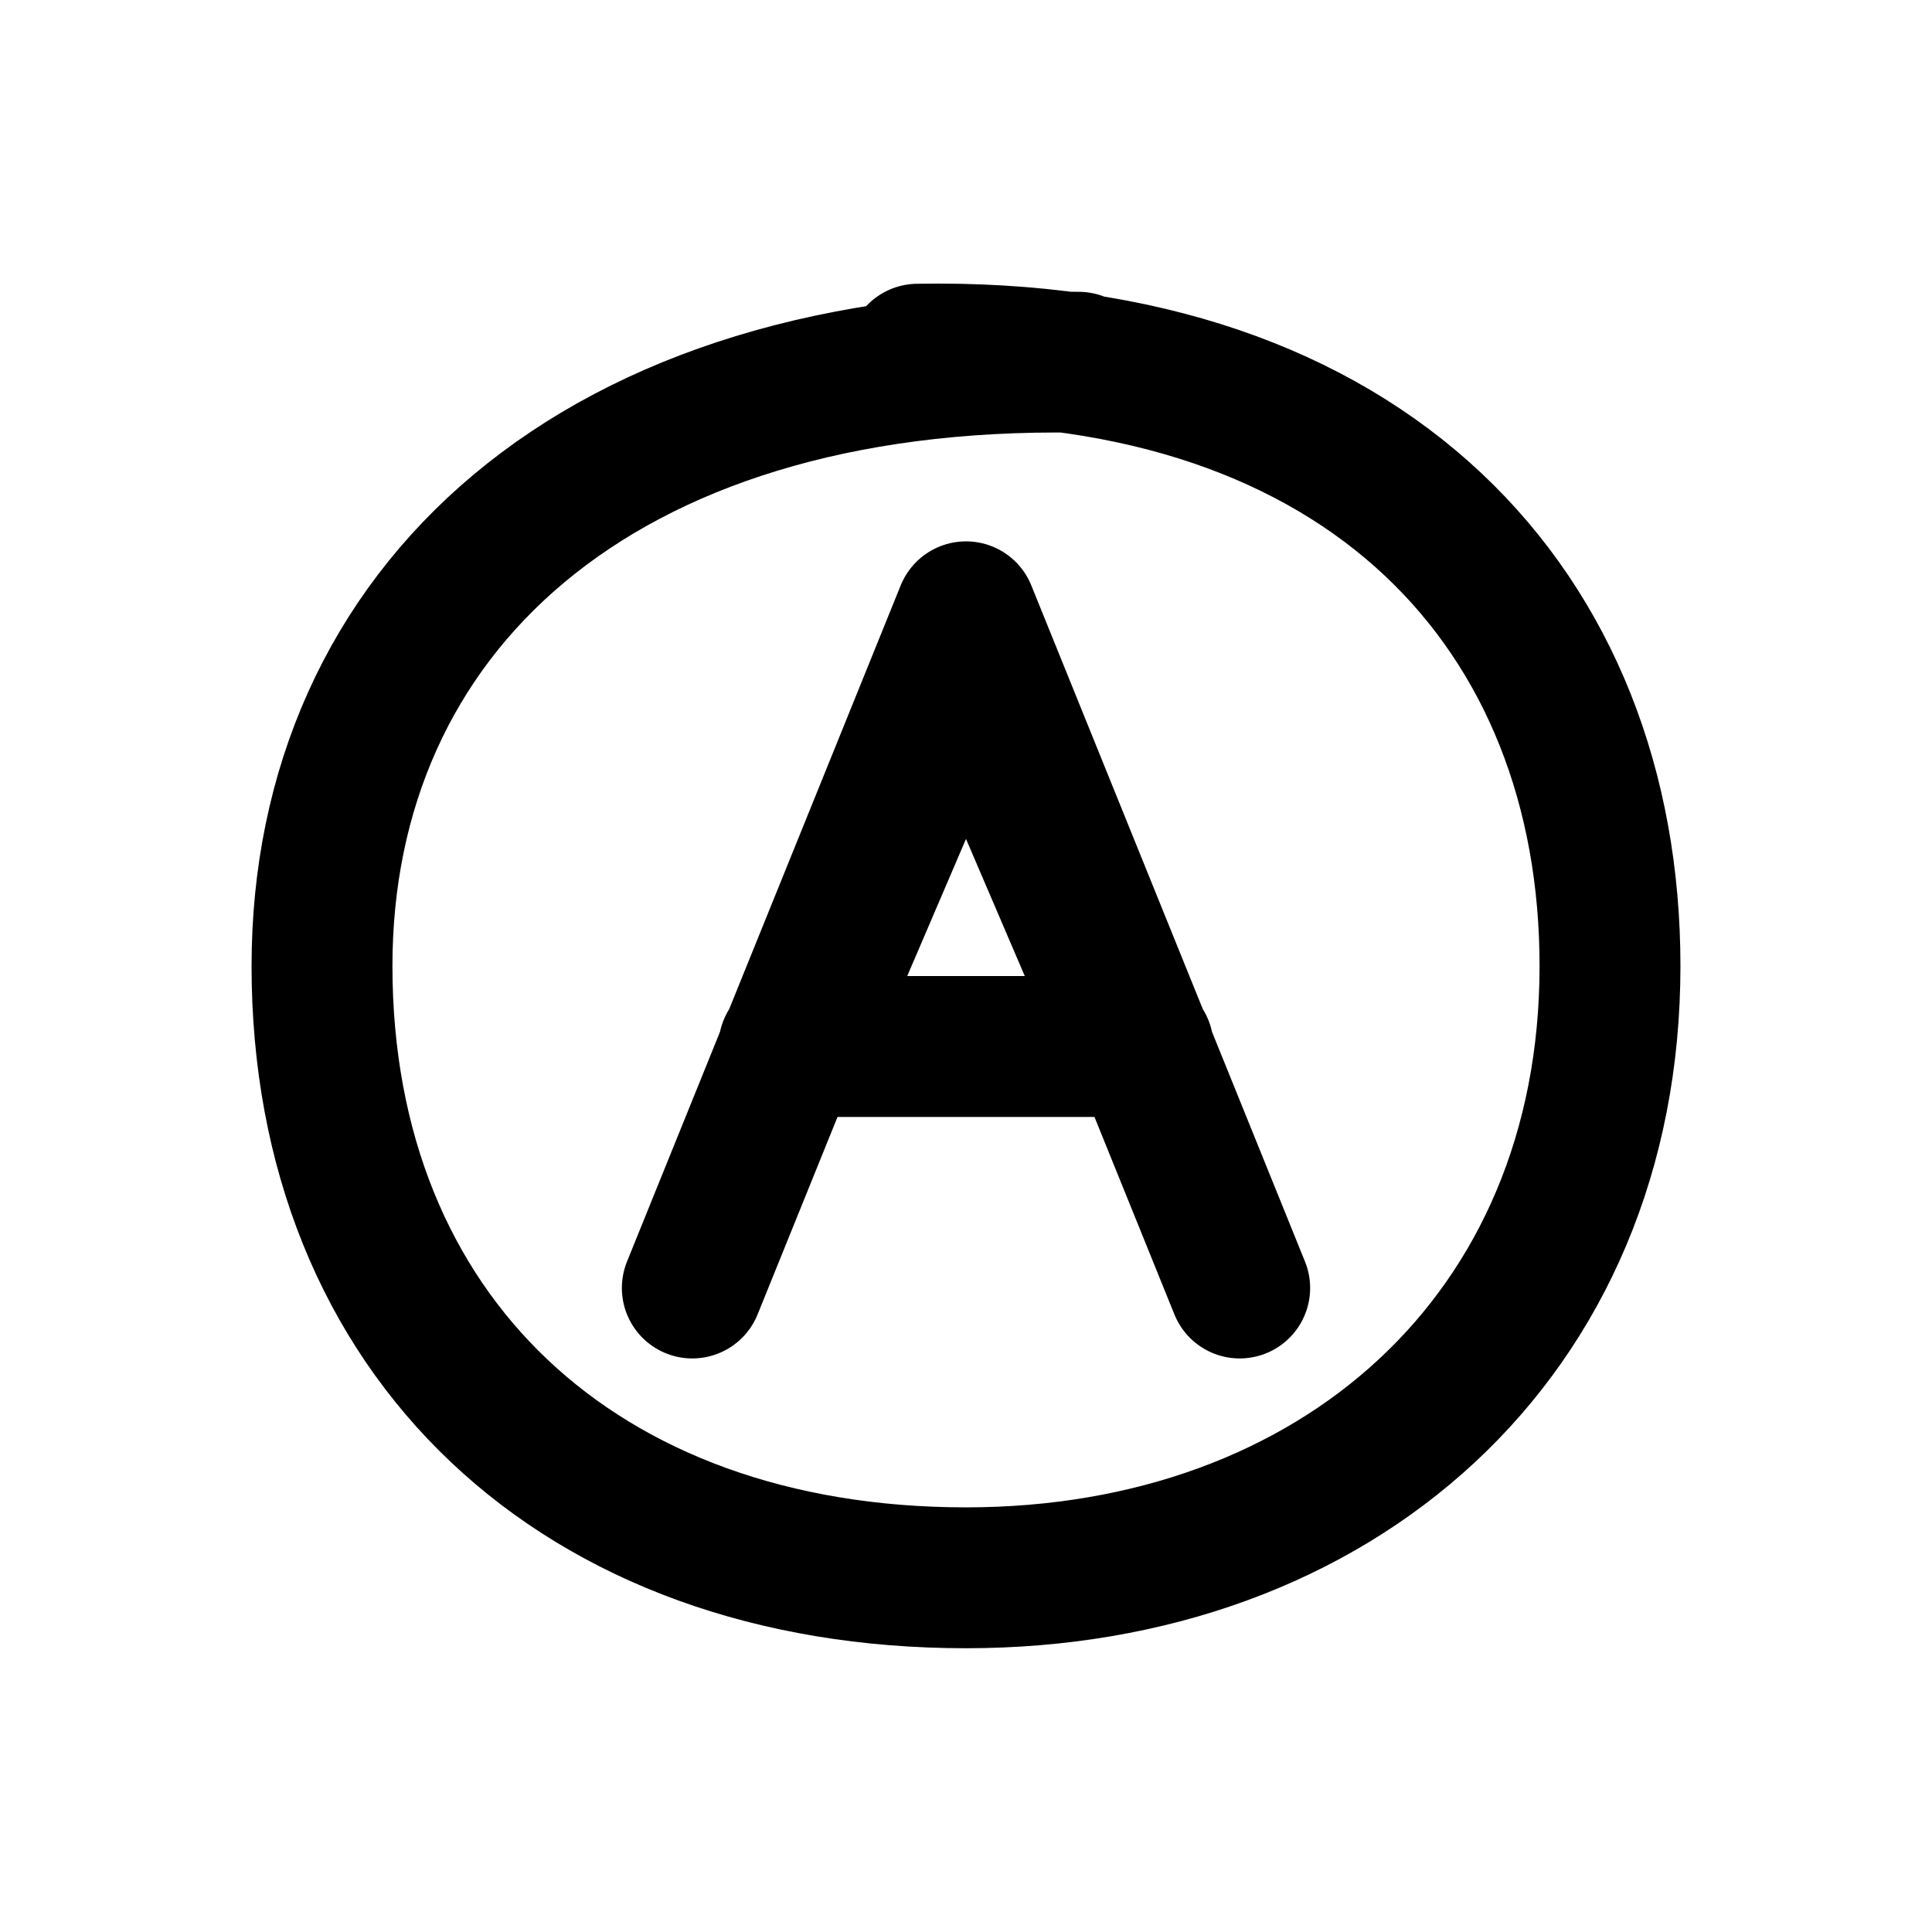
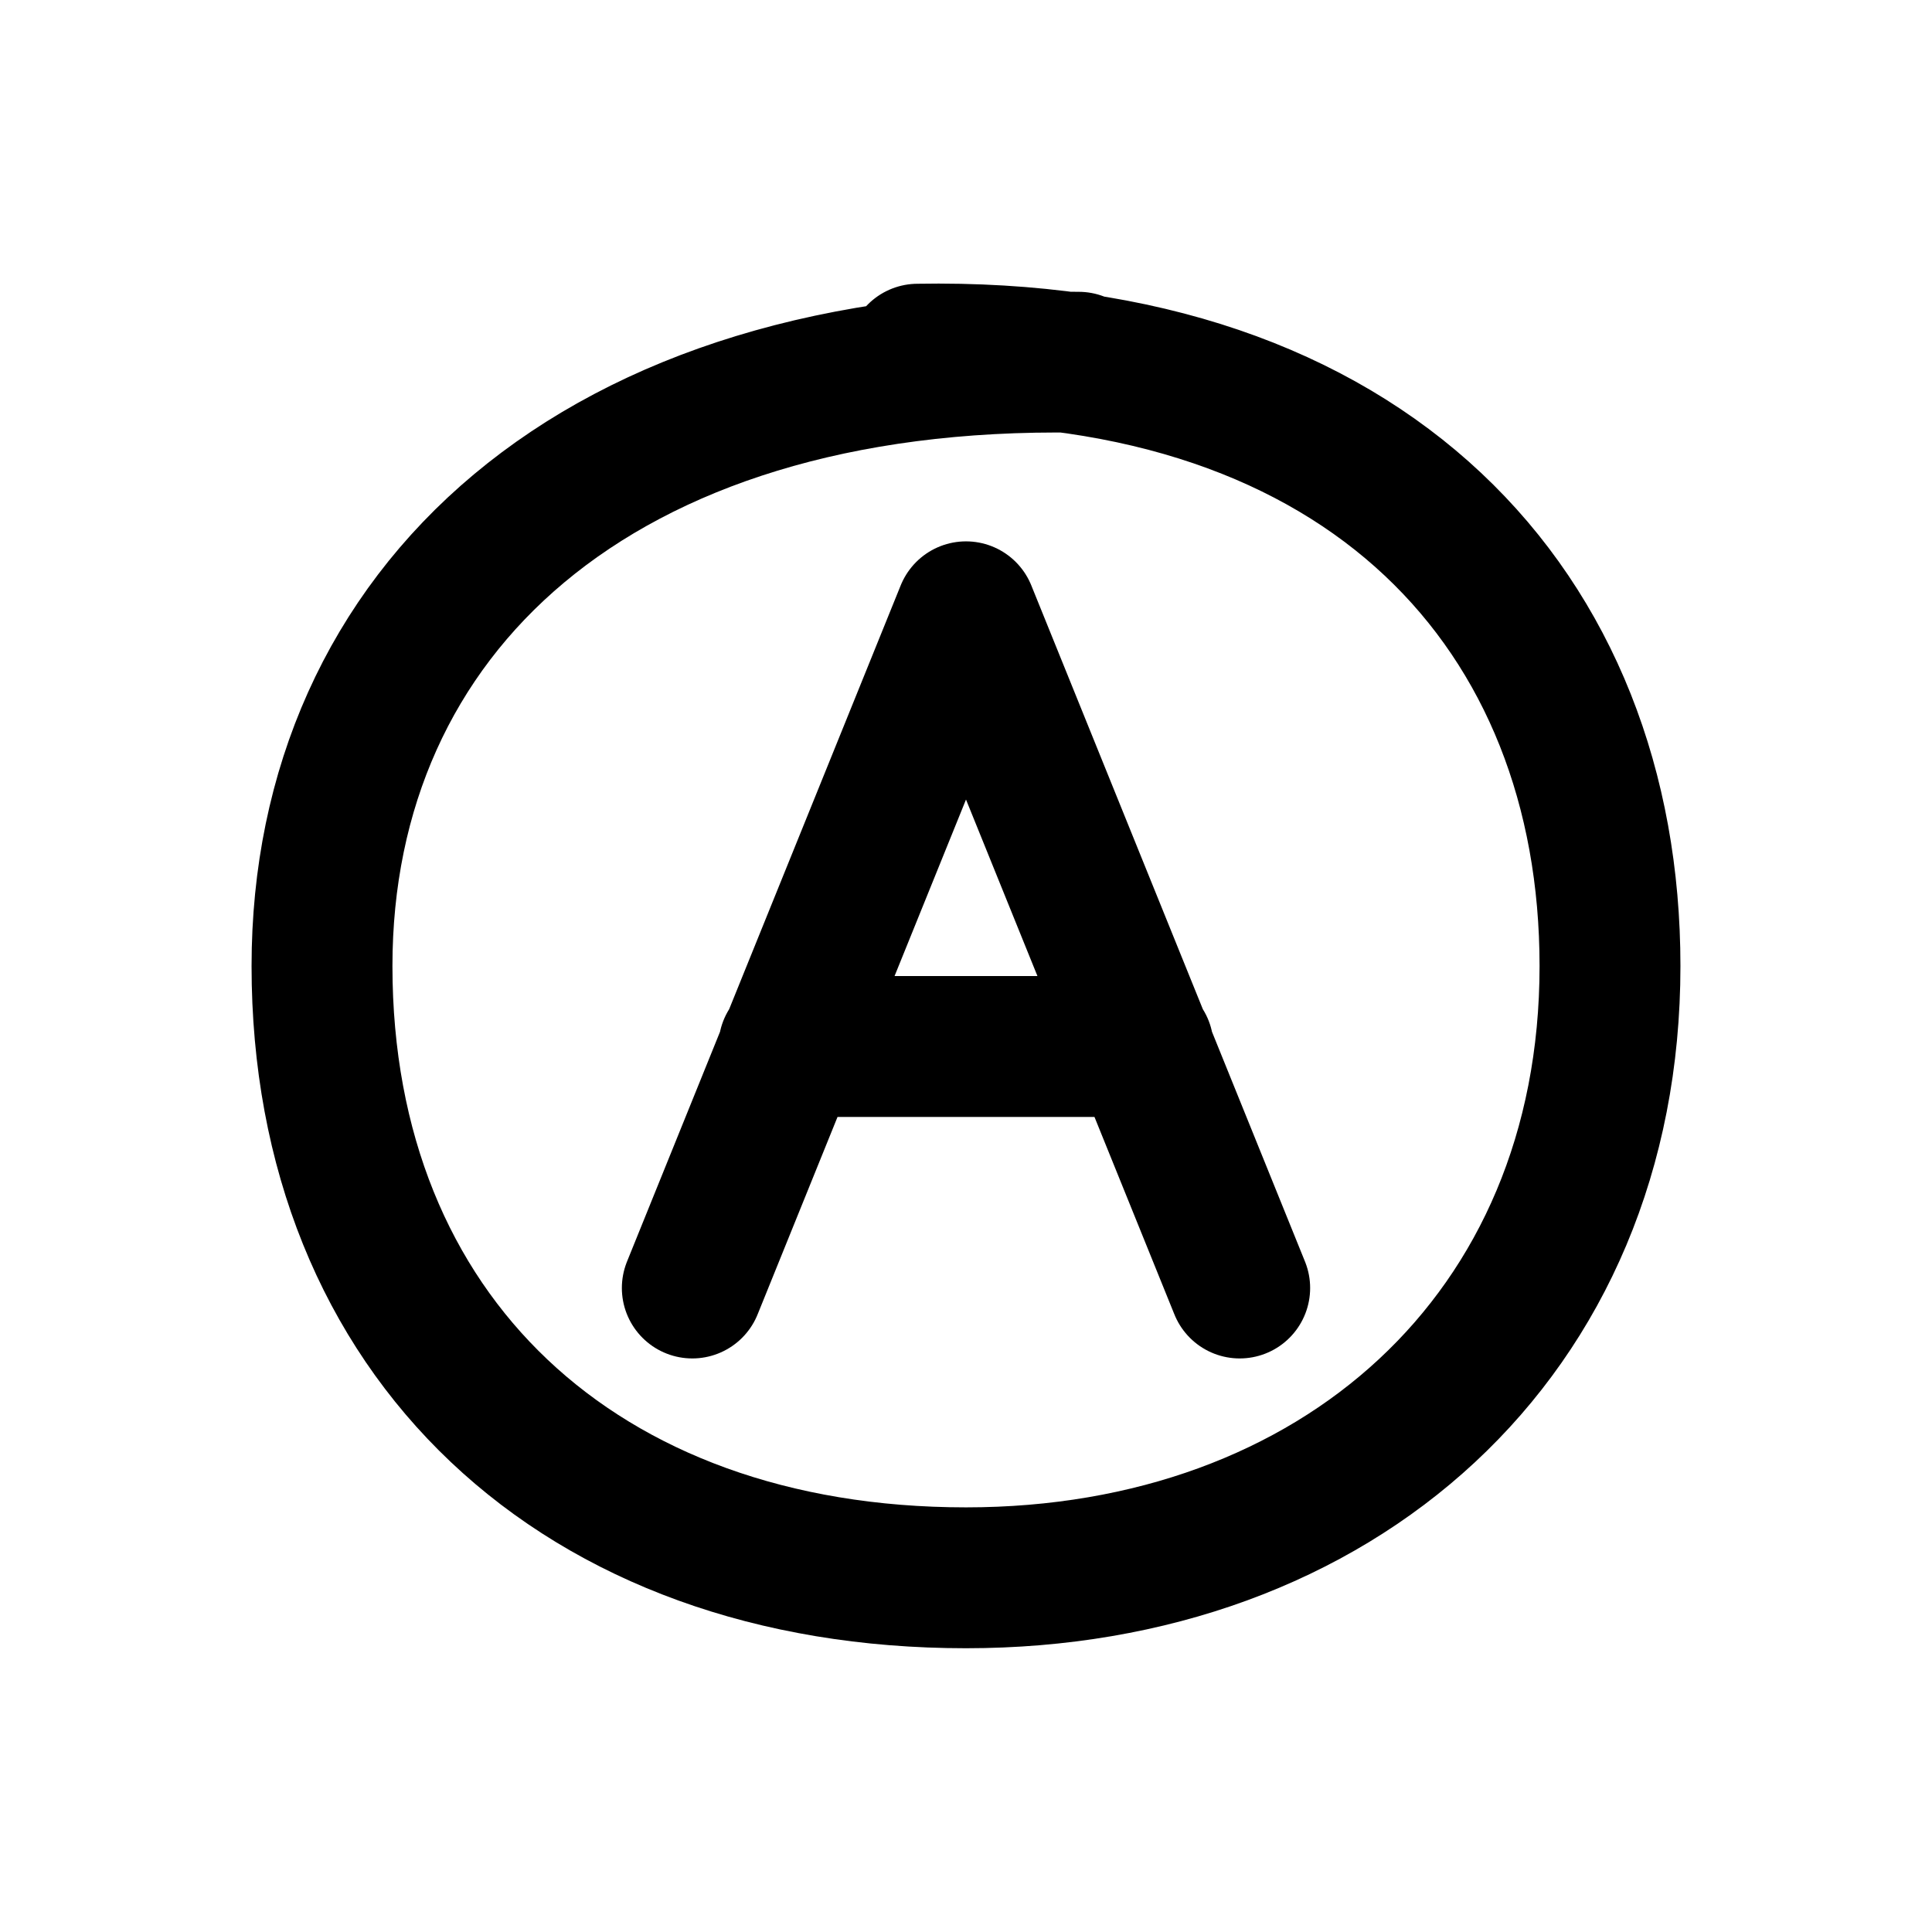
<svg xmlns="http://www.w3.org/2000/svg" viewBox="0 0 24 24" fill="none" stroke="currentColor" stroke-width="1.75" stroke-linecap="round" stroke-linejoin="round">
-   <path d="M11.4 4.4 C17 4.3 20 7.6 20 12 C20 16.6 16.6 19.6 12 19.6 C7.2 19.6 4 16.6 4 12 C4 7.6 7.4 4.4 13.4 4.5" />
+   <path d="M11.4 4.4 C17 4.3 20 7.6 20 12 C20 16.6 16.6 19.6 12 19.6 C7.2 19.6 4 16.6 4 12 C4 7.6 7.4 4.4 13.4 4.5" data-role="body" />
  <path d="M8.6 16 L12 7.6 L15.4 16 M9.8 13 L14.2 13" />
-   <path d="M10.2 12.4 L12 8.2 L13.8 12.4" data-role="step" data-step="1" data-rest="hidden" />
</svg>
